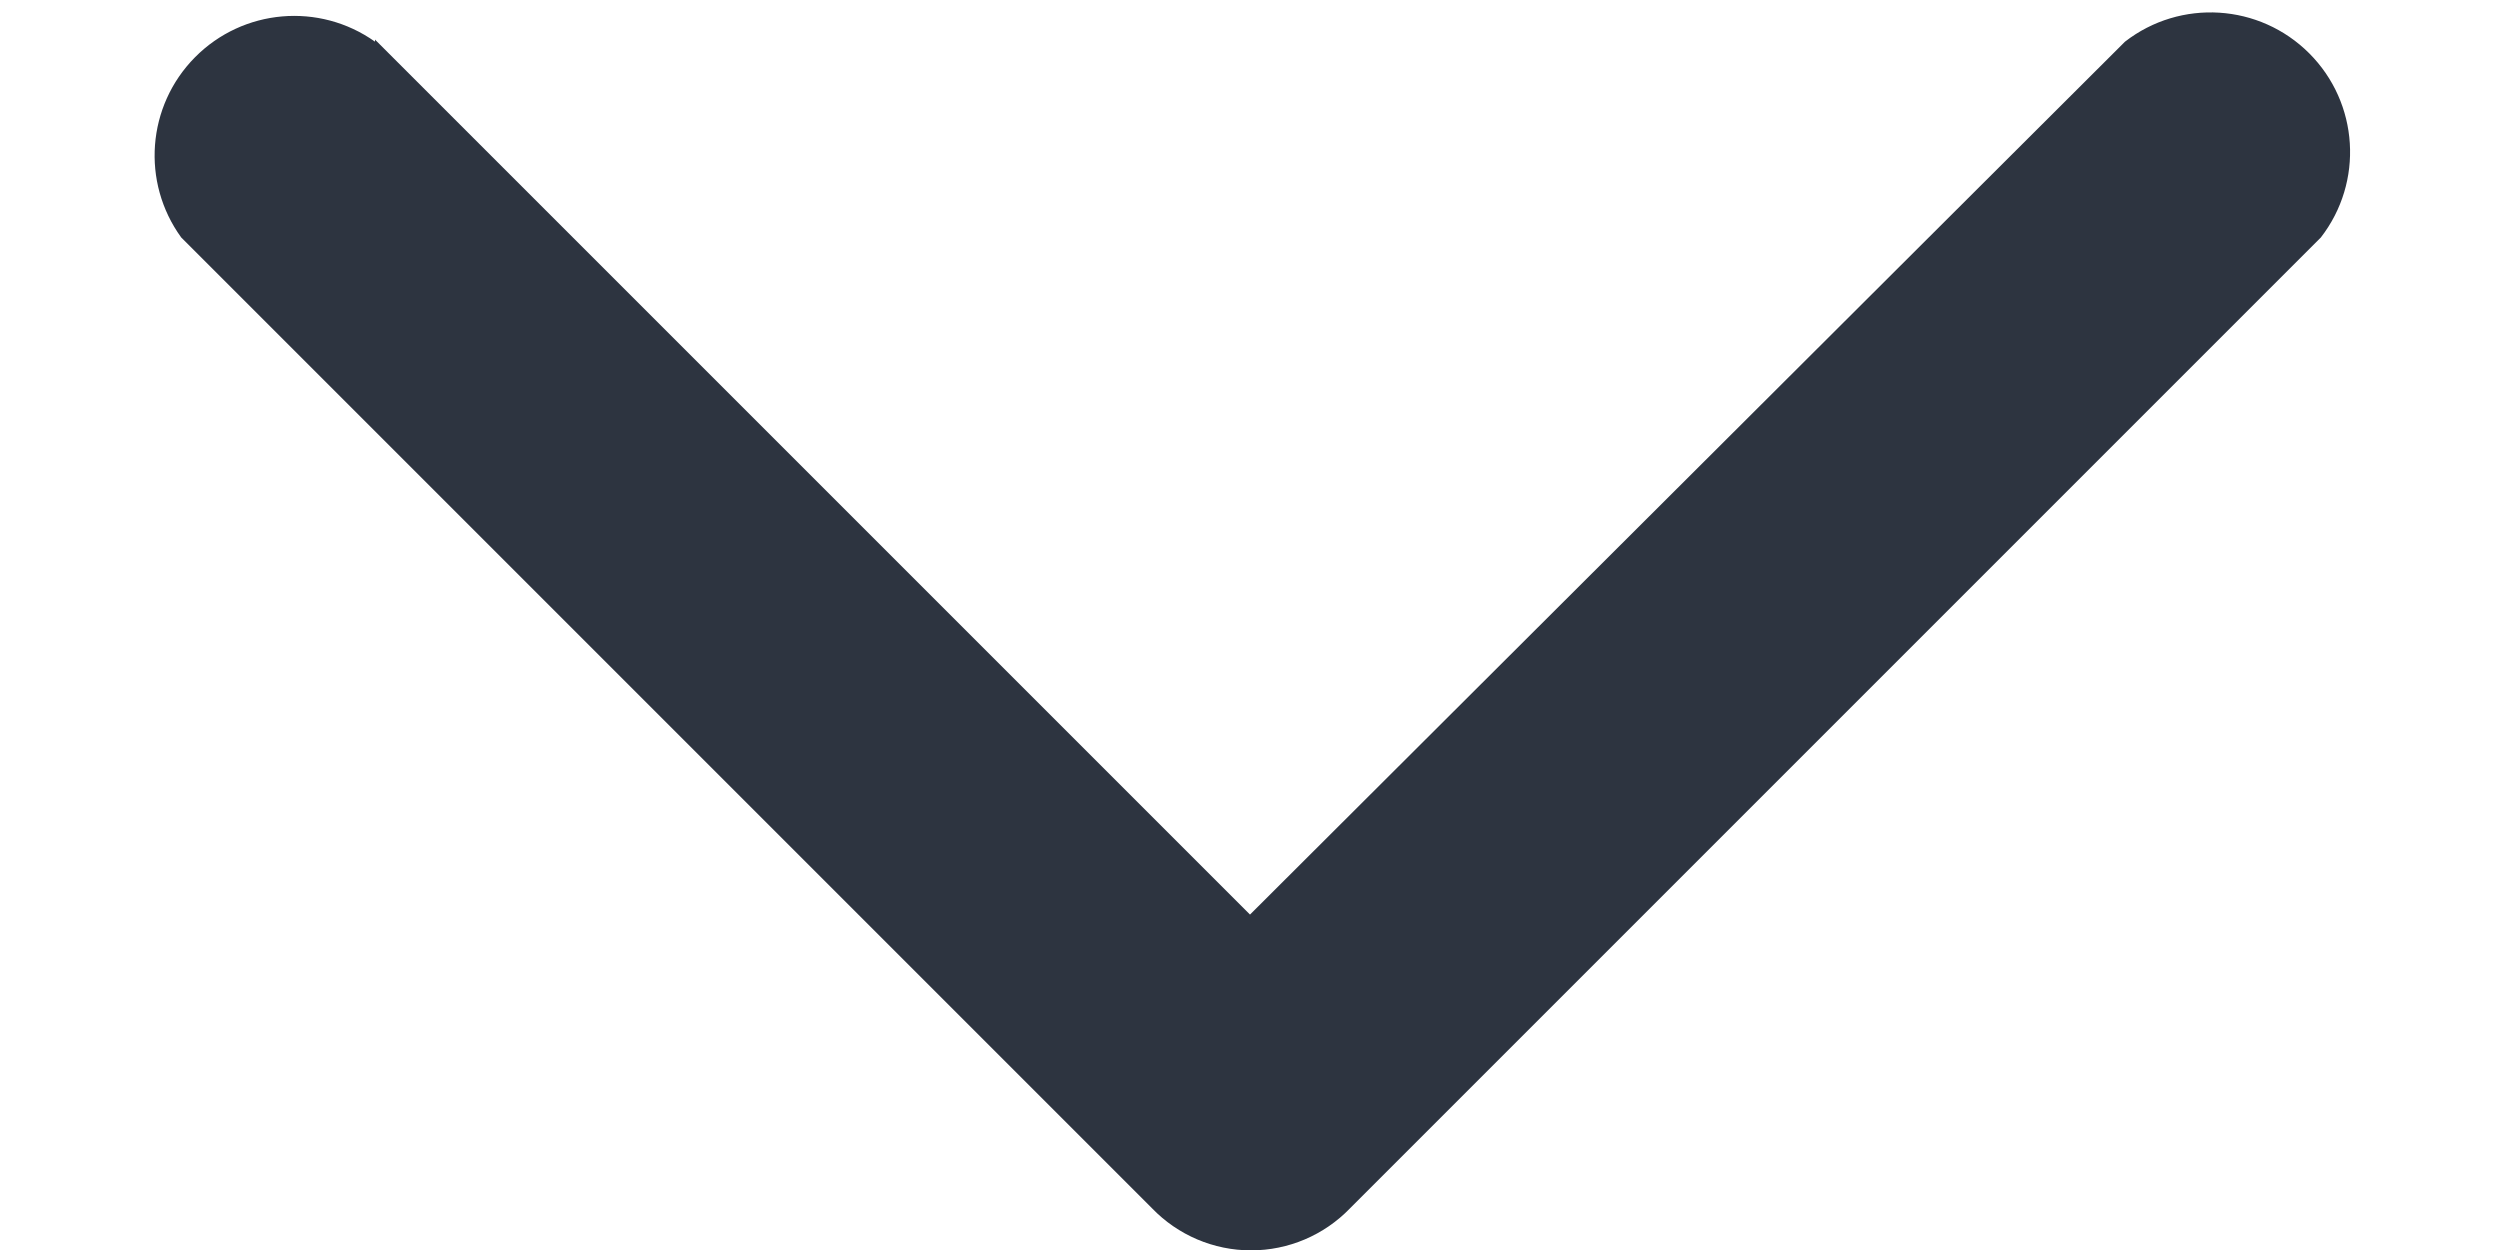
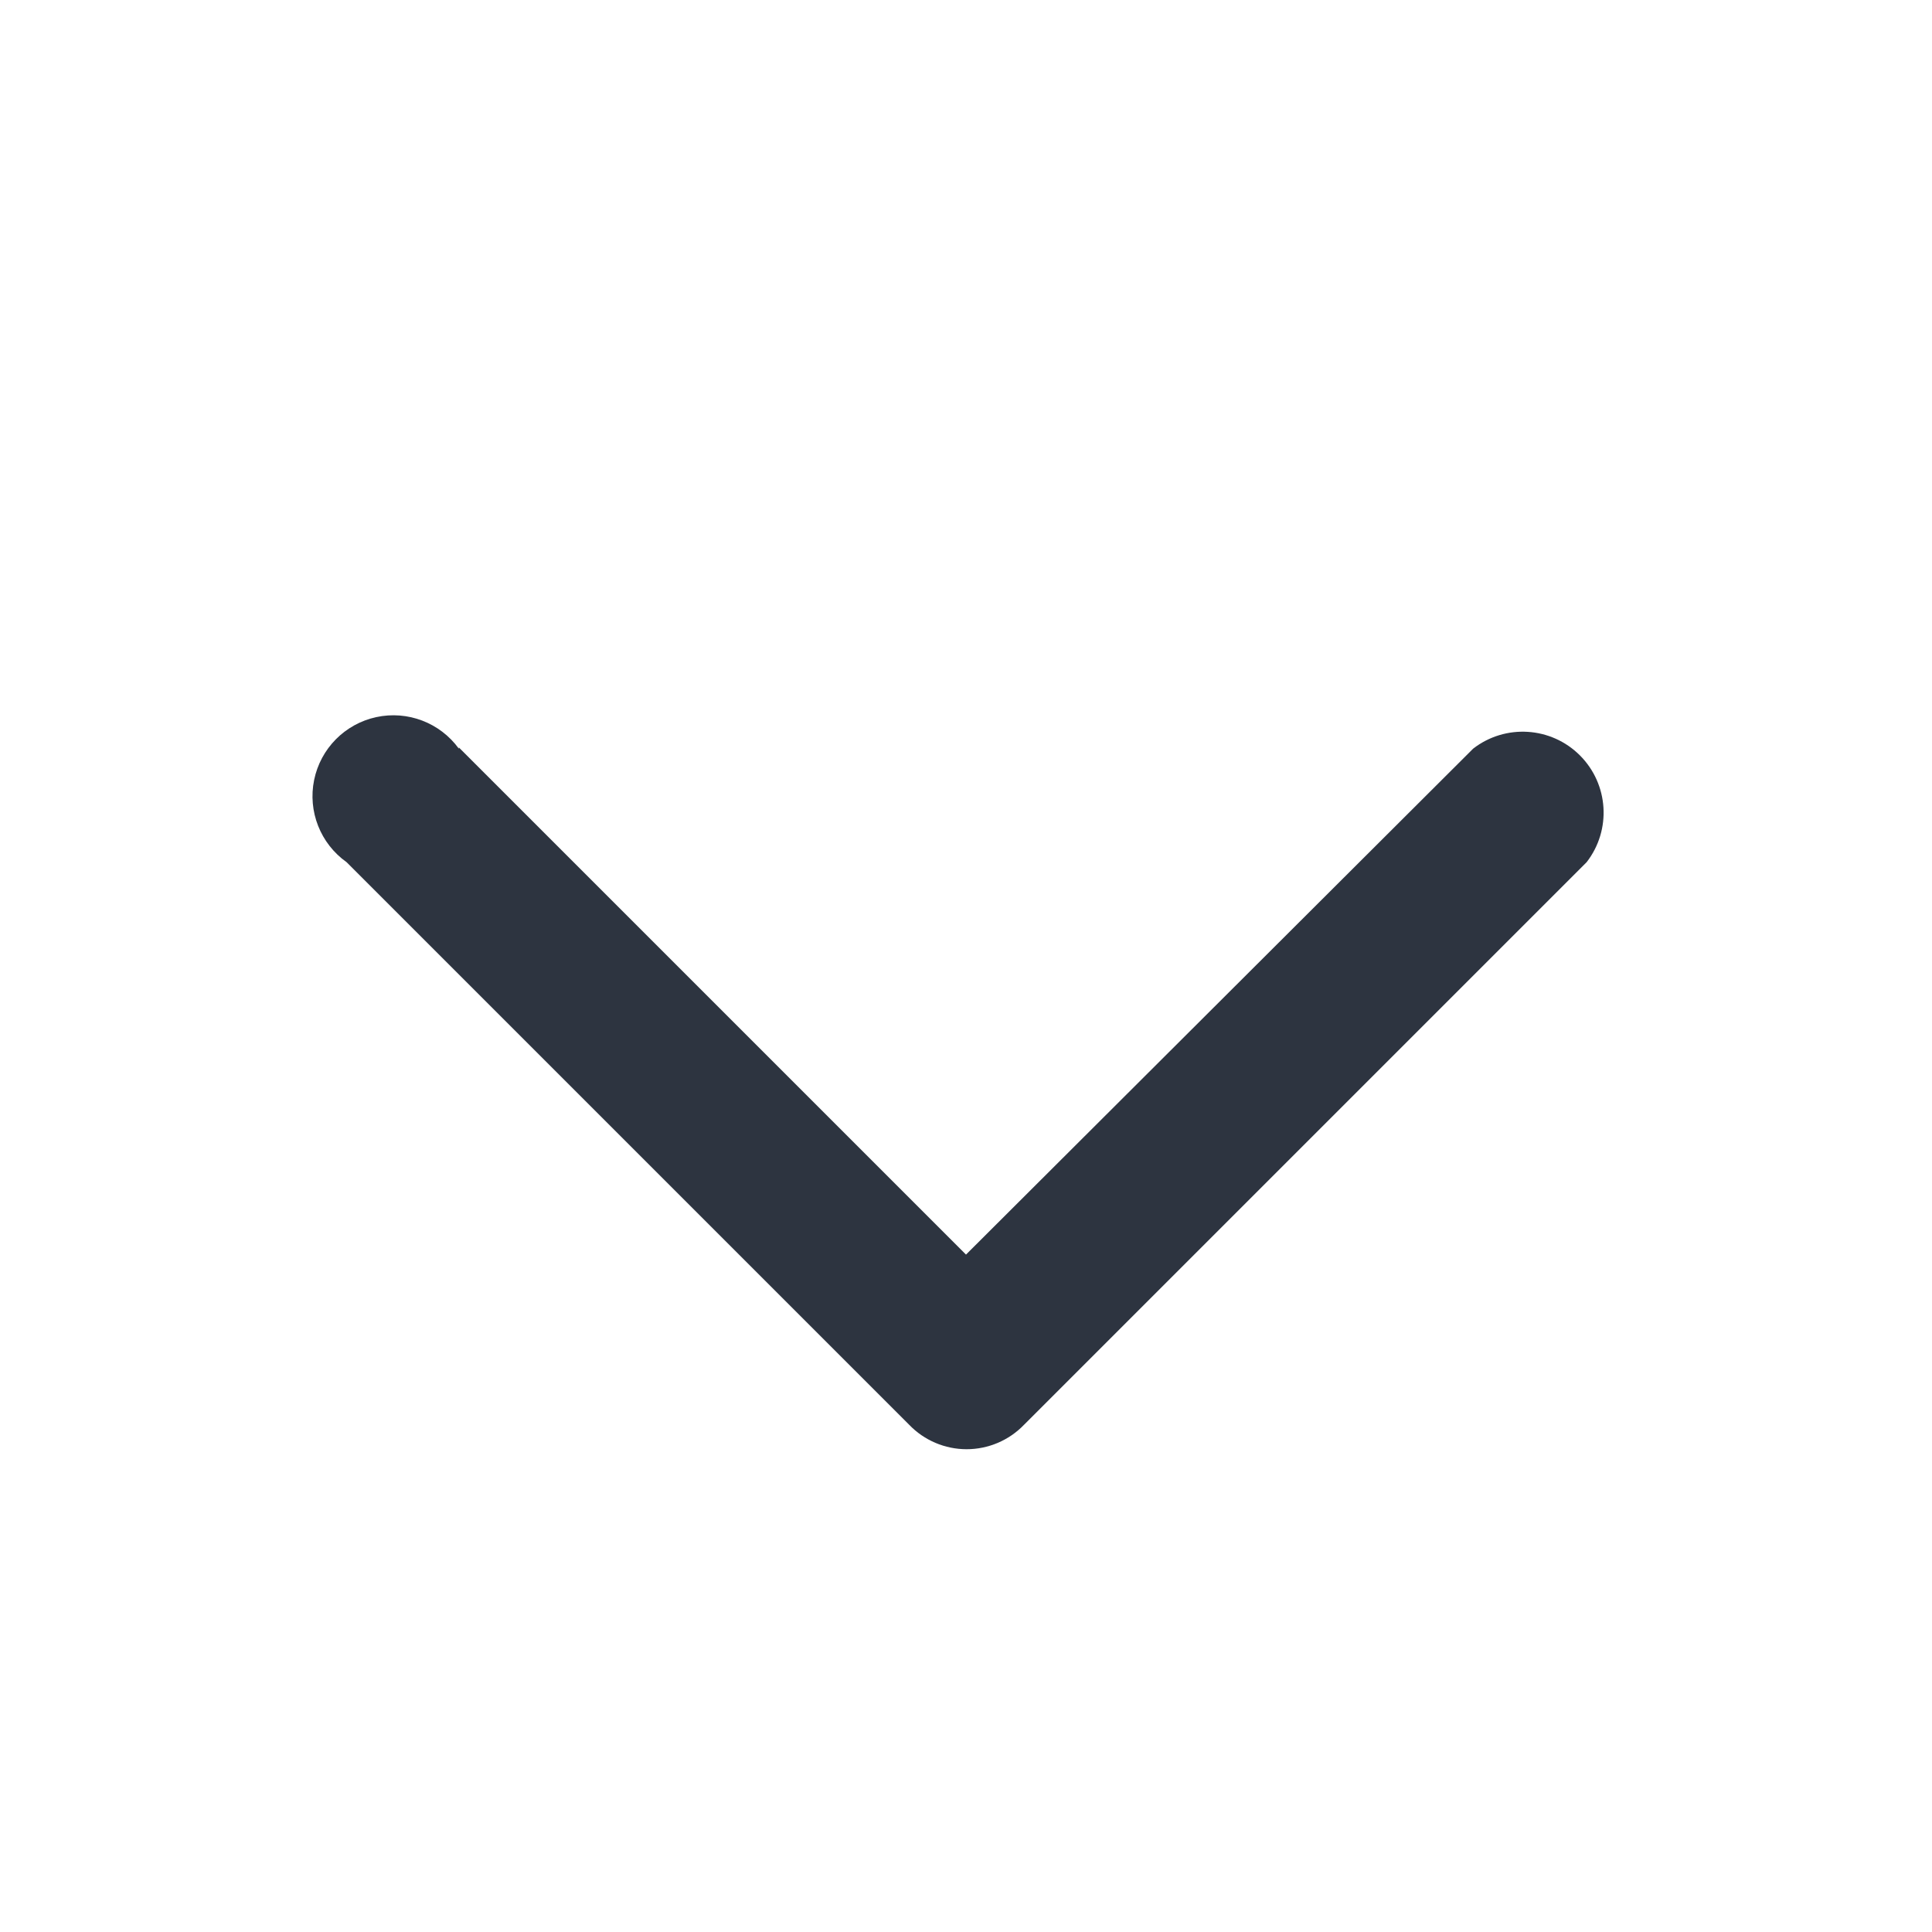
- <svg xmlns="http://www.w3.org/2000/svg" width="12" height="6" fill="none">
-   <path fill-rule="evenodd" clip-rule="evenodd" d="M1.8.2a.67.67 0 00-.93.94L5.53 5.8a.66.66 0 00.95 0l4.66-4.66A.67.67 0 0010.2.2L6 4.39 1.8.19z" fill="#2D3440" />
+ <svg xmlns="http://www.w3.org/2000/svg" width="16" height="16" viewbox="0 0 16 16" fill="none">
+   <path fill-rule="evenodd" clip-rule="evenodd" d="M3.8 6.2a.67.67 0 10-.93.94l4.66 4.66a.66.66 0 00.95 0l4.66-4.66a.67.67 0 00-.94-.94L8 10.39l-4.2-4.2z" fill="#2D3440" />
</svg>
